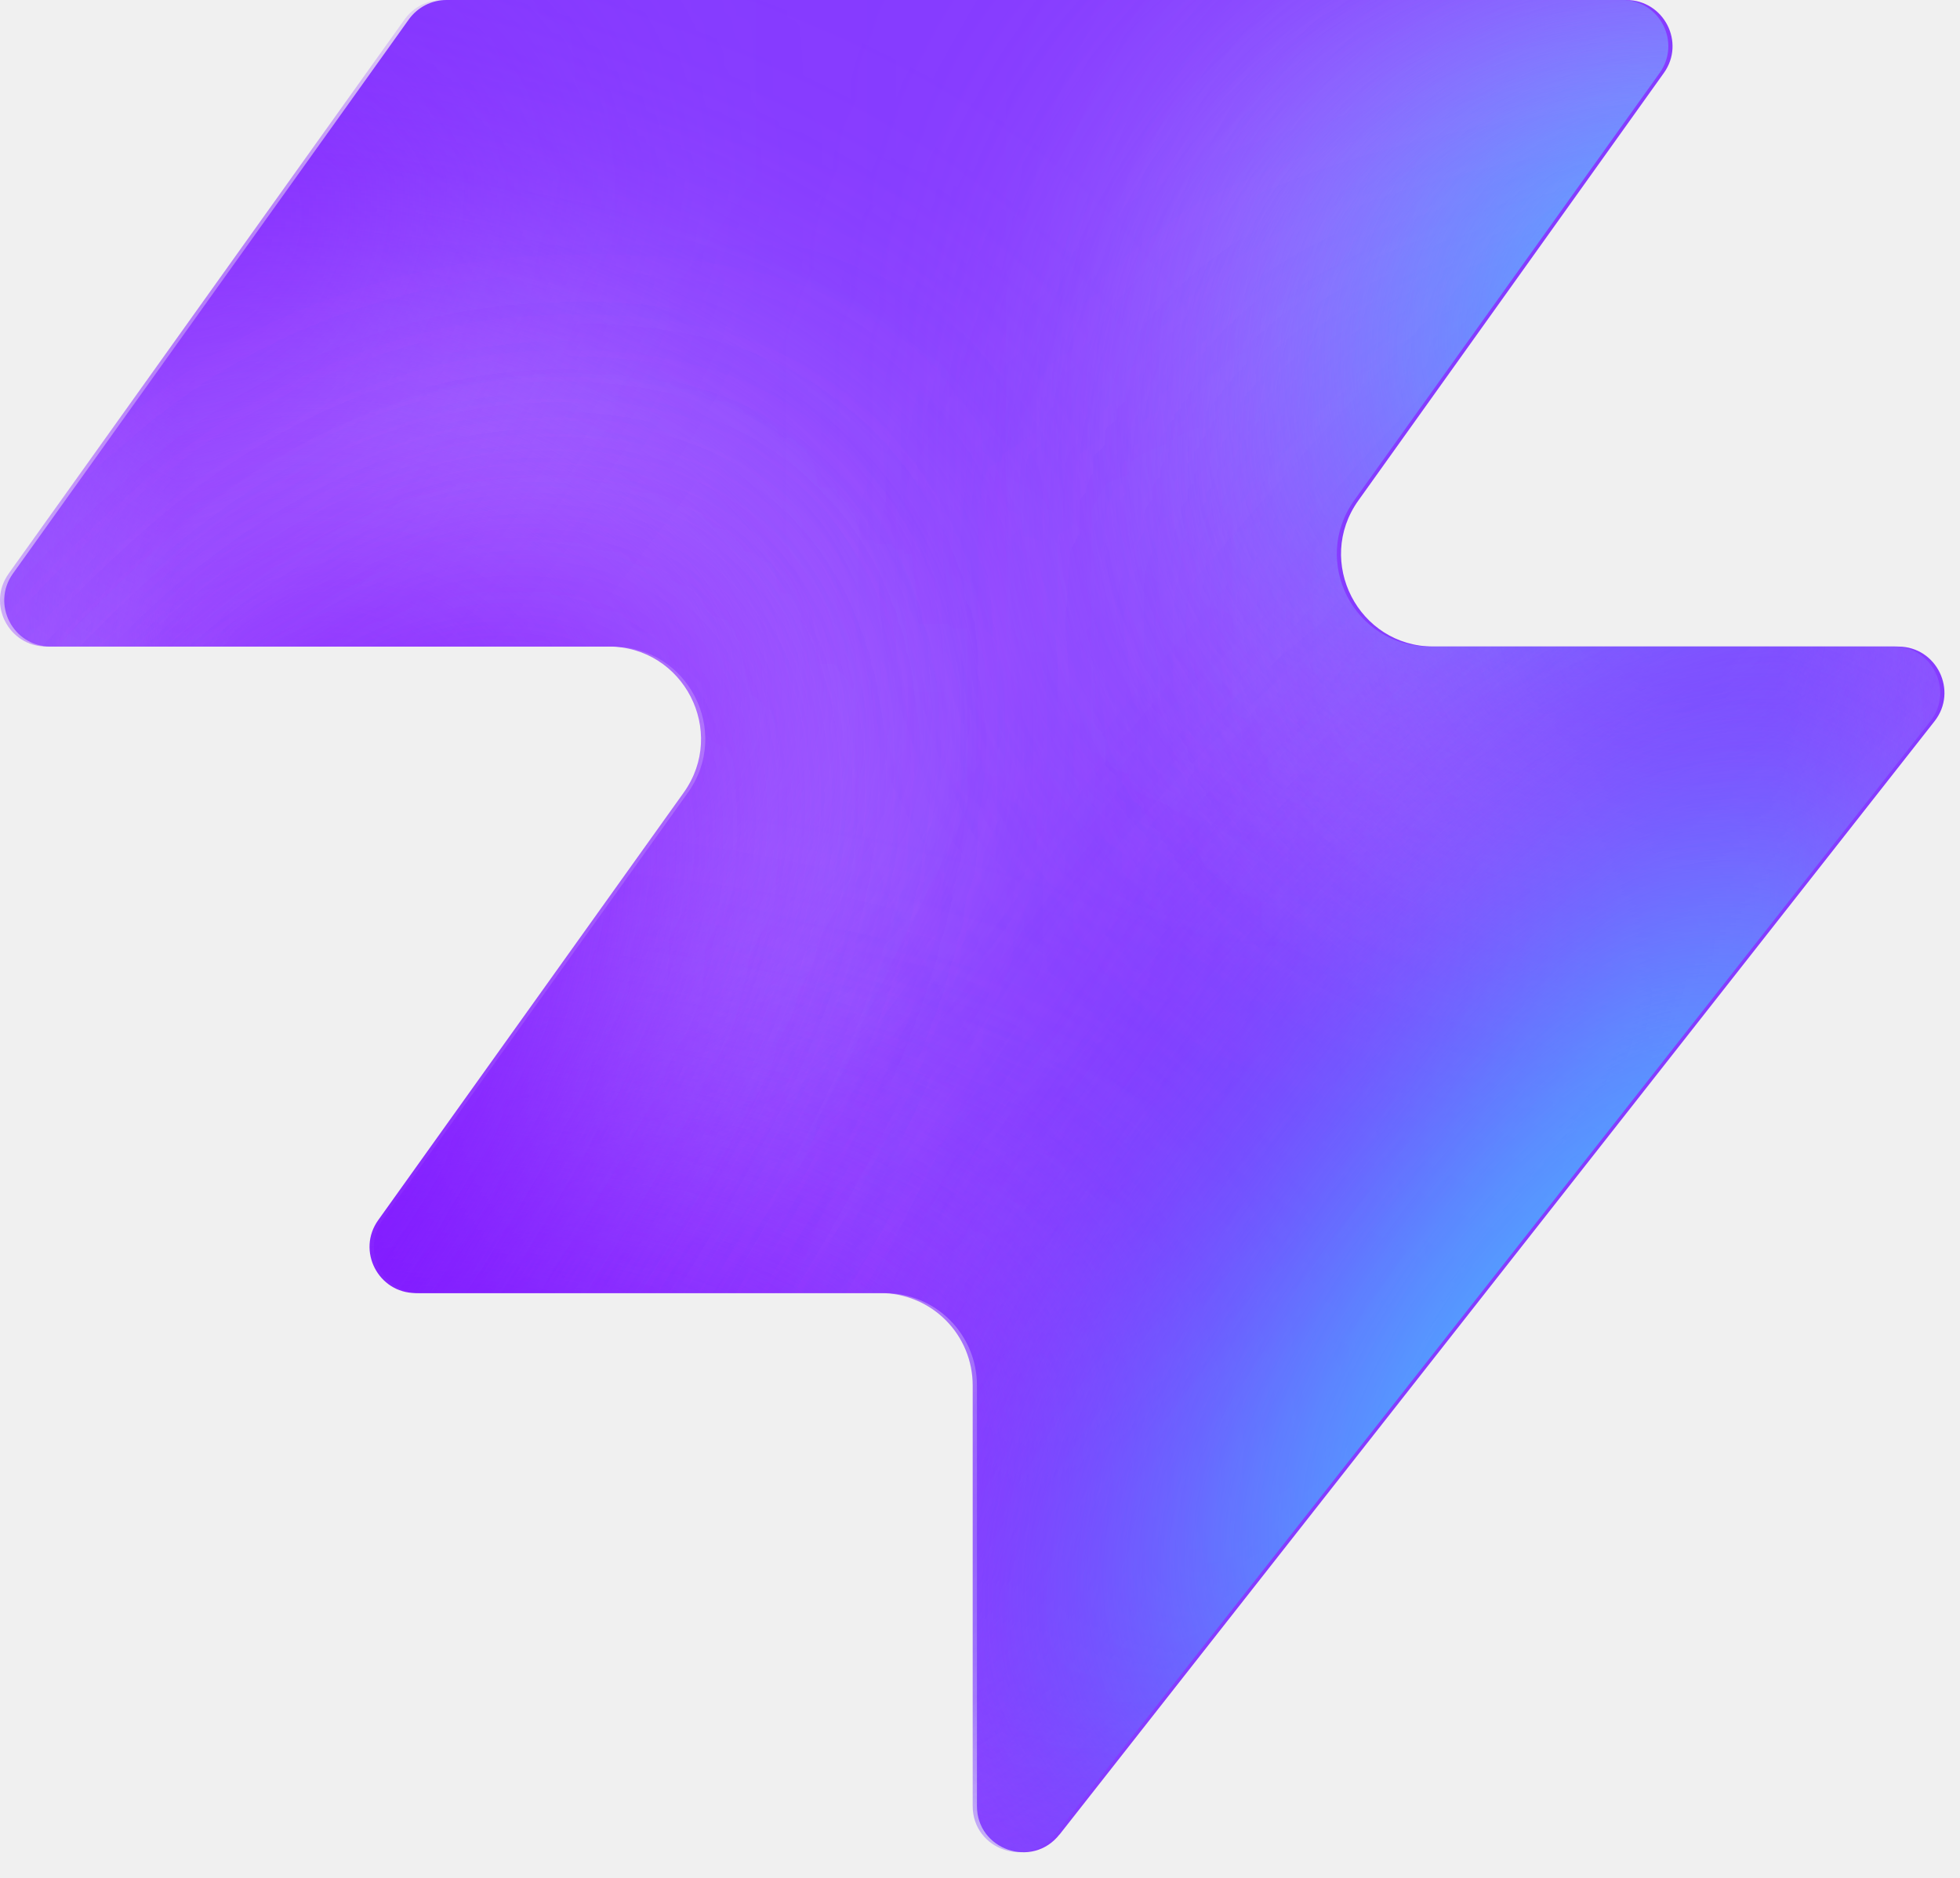
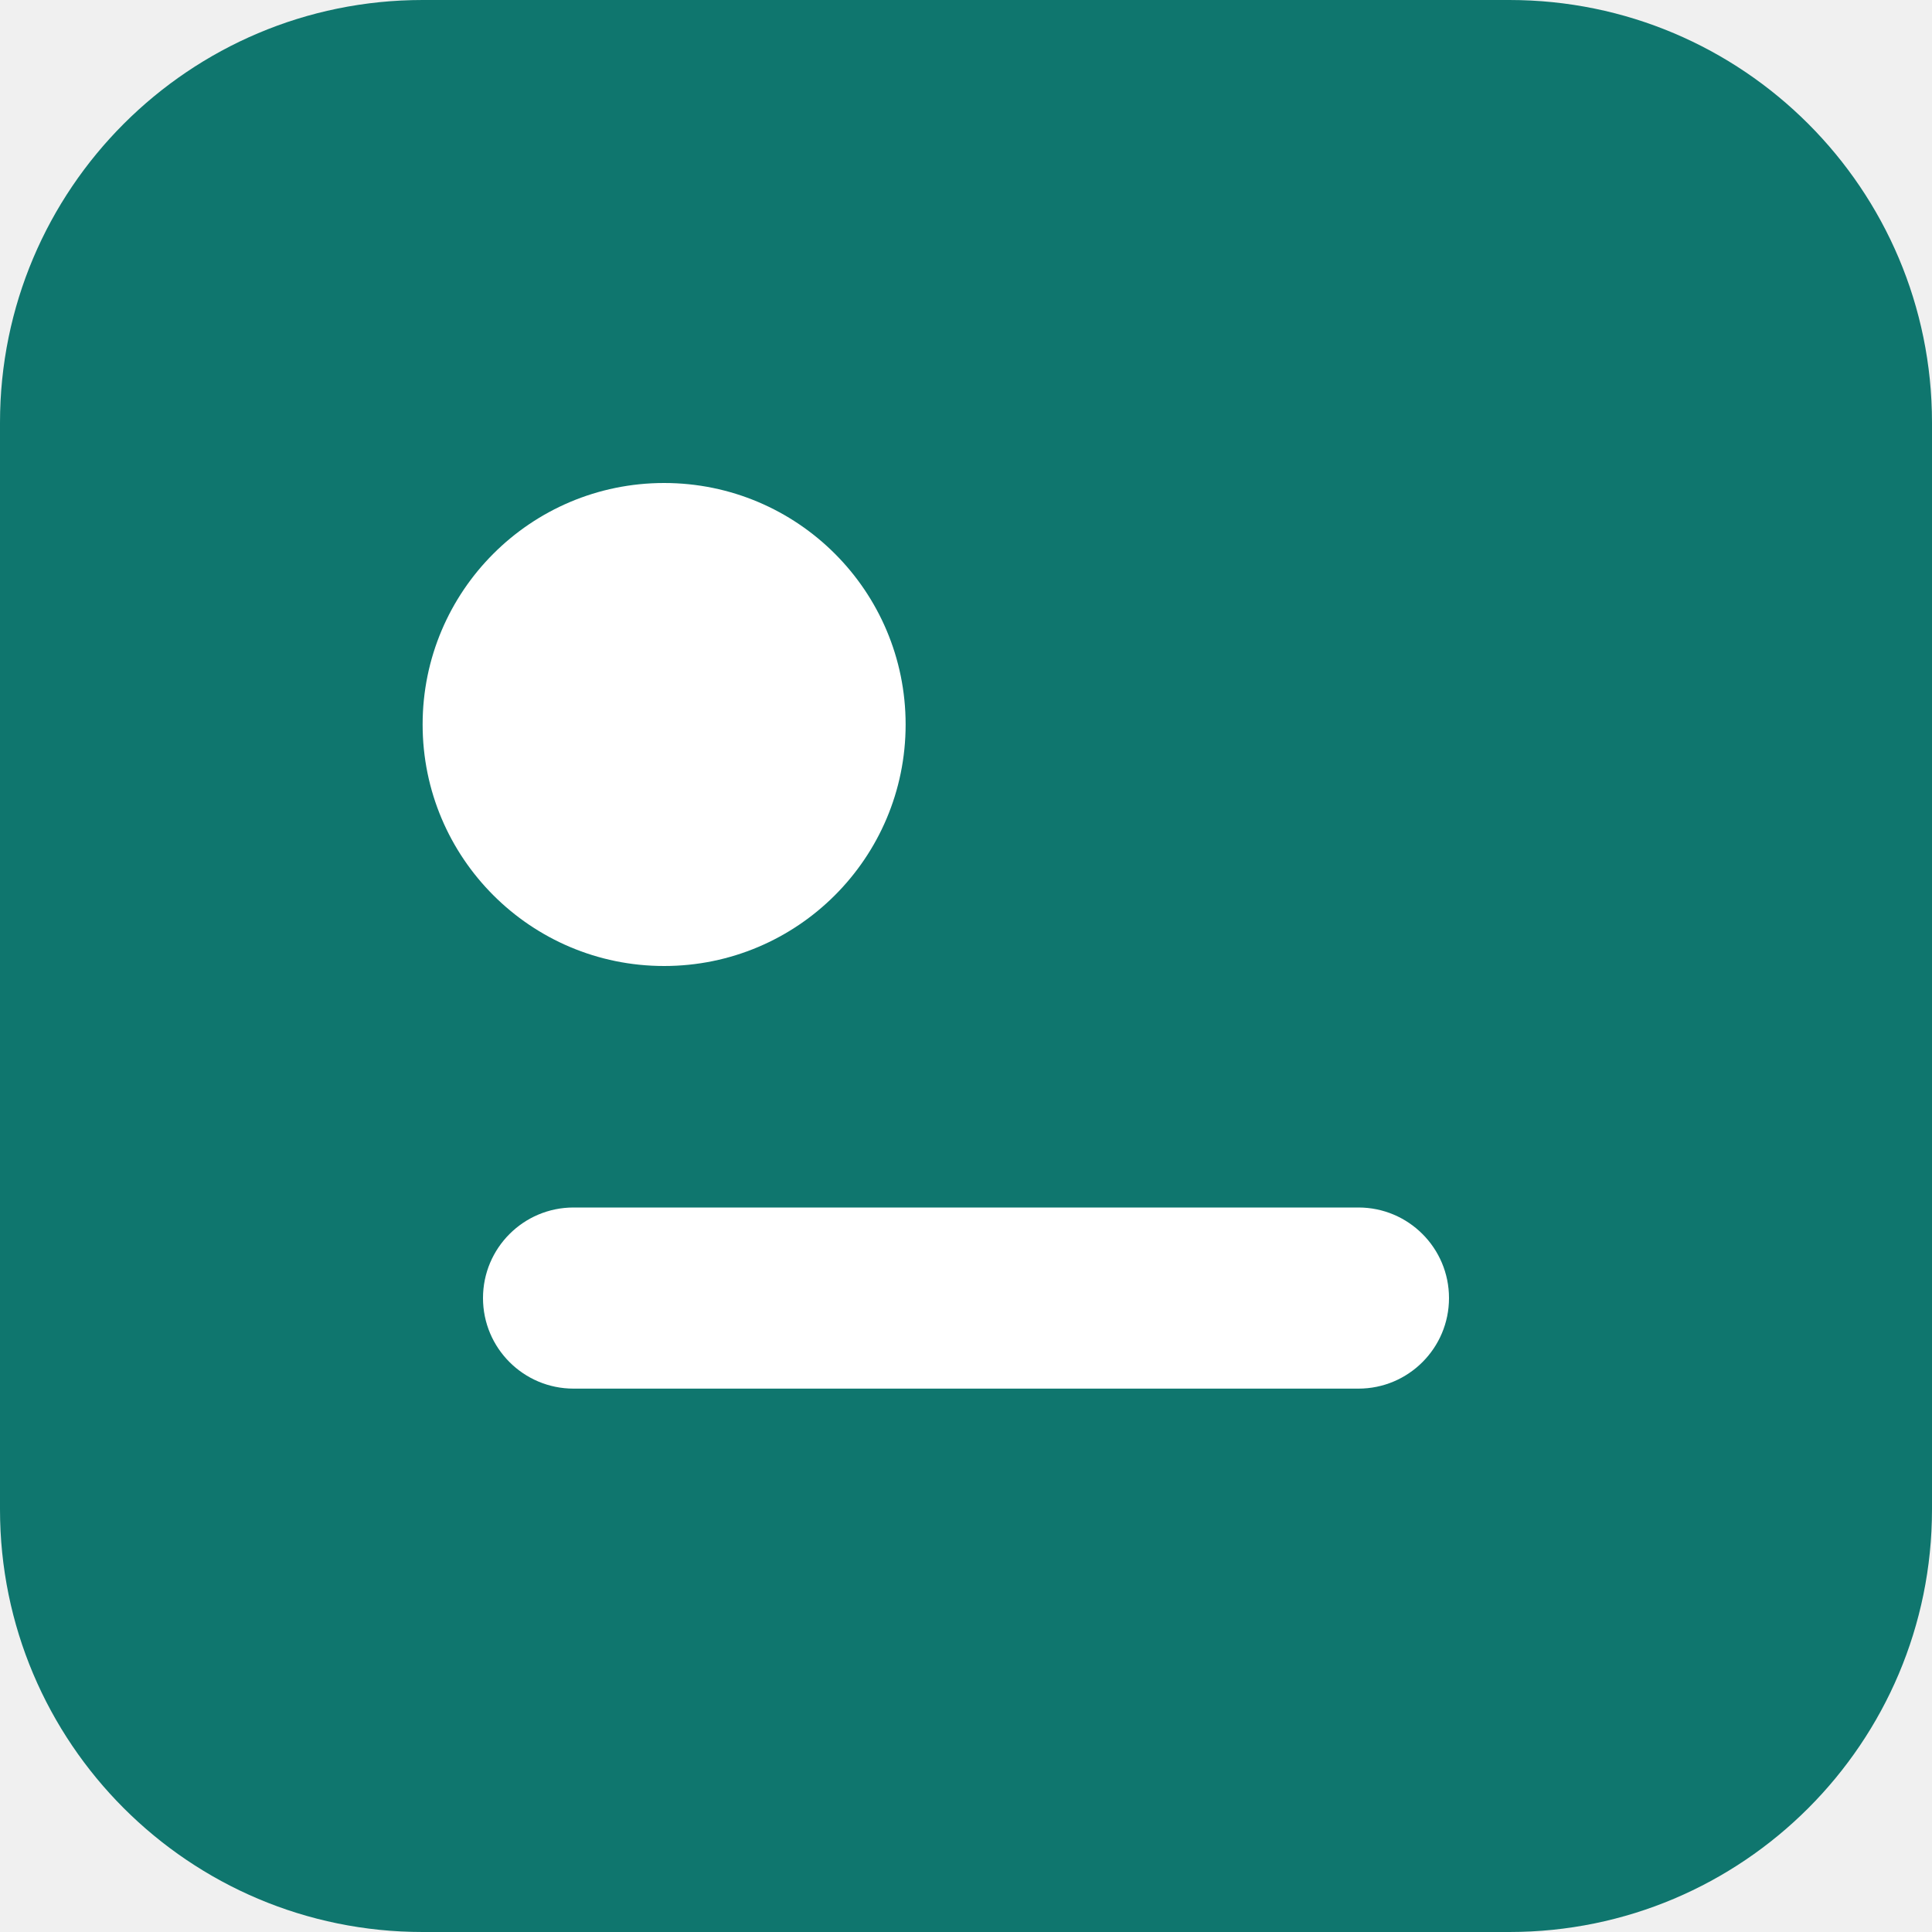
- <svg xmlns="http://www.w3.org/2000/svg" width="48" height="46" fill="none" viewBox="0 0 48 46">
-   <path fill="#863bff" d="M25.946 44.938c-.664.845-2.021.375-2.021-.698V33.937a2.26 2.26 0 0 0-2.262-2.262H10.287c-.92 0-1.456-1.04-.92-1.788l7.48-10.471c1.07-1.497 0-3.578-1.842-3.578H1.237c-.92 0-1.456-1.04-.92-1.788L10.013.474c.214-.297.556-.474.92-.474h28.894c.92 0 1.456 1.04.92 1.788l-7.48 10.471c-1.07 1.498 0 3.579 1.842 3.579h11.377c.943 0 1.473 1.088.89 1.83L25.947 44.94z" style="fill:#863bff;fill:color(display-p3 .525 .23 1);fill-opacity:1" />
-   <mask id="a" width="48" height="46" x="0" y="0" maskUnits="userSpaceOnUse" style="mask-type:alpha">
-     <path fill="#000" d="M25.842 44.938c-.664.844-2.021.375-2.021-.698V33.937a2.26 2.26 0 0 0-2.262-2.262H10.183c-.92 0-1.456-1.04-.92-1.788l7.48-10.471c1.07-1.498 0-3.579-1.842-3.579H1.133c-.92 0-1.456-1.04-.92-1.787L9.91.473c.214-.297.556-.474.92-.474h28.894c.92 0 1.456 1.04.92 1.788l-7.48 10.471c-1.07 1.498 0 3.578 1.842 3.578h11.377c.943 0 1.473 1.088.89 1.832L25.843 44.94z" style="fill:#000;fill-opacity:1" />
-   </mask>
-   <g mask="url(#a)">
-     <g filter="url(#b)">
-       <ellipse cx="5.508" cy="14.704" fill="#ede6ff" rx="5.508" ry="14.704" style="fill:#ede6ff;fill:color(display-p3 .927 .903 1);fill-opacity:1" transform="matrix(.00324 1 1 -.00324 -4.47 31.516)" />
-     </g>
-     <g filter="url(#c)">
-       <ellipse cx="10.399" cy="29.851" fill="#ede6ff" rx="10.399" ry="29.851" style="fill:#ede6ff;fill:color(display-p3 .927 .903 1);fill-opacity:1" transform="matrix(.00324 1 1 -.00324 -39.328 7.883)" />
-     </g>
-     <g filter="url(#d)">
-       <ellipse cx="5.508" cy="30.487" fill="#7e14ff" rx="5.508" ry="30.487" style="fill:#7e14ff;fill:color(display-p3 .492 .077 1);fill-opacity:1" transform="rotate(89.814 -25.913 -14.639)scale(1 -1)" />
-     </g>
-     <g filter="url(#e)">
-       <ellipse cx="5.508" cy="30.599" fill="#7e14ff" rx="5.508" ry="30.599" style="fill:#7e14ff;fill:color(display-p3 .492 .077 1);fill-opacity:1" transform="rotate(89.814 -32.644 -3.334)scale(1 -1)" />
-     </g>
-     <g filter="url(#f)">
-       <ellipse cx="5.508" cy="30.599" fill="#7e14ff" rx="5.508" ry="30.599" style="fill:#7e14ff;fill:color(display-p3 .492 .077 1);fill-opacity:1" transform="matrix(.00324 1 1 -.00324 -34.34 30.47)" />
-     </g>
-     <g filter="url(#g)">
-       <ellipse cx="14.072" cy="22.078" fill="#ede6ff" rx="14.072" ry="22.078" style="fill:#ede6ff;fill:color(display-p3 .927 .903 1);fill-opacity:1" transform="rotate(93.35 24.506 48.493)scale(-1 1)" />
-     </g>
-     <g filter="url(#h)">
-       <ellipse cx="3.47" cy="21.501" fill="#7e14ff" rx="3.47" ry="21.501" style="fill:#7e14ff;fill:color(display-p3 .492 .077 1);fill-opacity:1" transform="rotate(89.009 28.708 47.59)scale(-1 1)" />
-     </g>
-     <g filter="url(#i)">
-       <ellipse cx="3.47" cy="21.501" fill="#7e14ff" rx="3.47" ry="21.501" style="fill:#7e14ff;fill:color(display-p3 .492 .077 1);fill-opacity:1" transform="rotate(89.009 28.708 47.59)scale(-1 1)" />
-     </g>
-     <g filter="url(#j)">
-       <ellipse cx=".387" cy="8.972" fill="#7e14ff" rx="4.407" ry="29.108" style="fill:#7e14ff;fill:color(display-p3 .492 .077 1);fill-opacity:1" transform="rotate(39.51 .387 8.972)" />
-     </g>
-     <g filter="url(#k)">
-       <ellipse cx="47.523" cy="-6.092" fill="#7e14ff" rx="4.407" ry="29.108" style="fill:#7e14ff;fill:color(display-p3 .492 .077 1);fill-opacity:1" transform="rotate(37.892 47.523 -6.092)" />
-     </g>
-     <g filter="url(#l)">
-       <ellipse cx="41.412" cy="6.333" fill="#47bfff" rx="5.971" ry="9.665" style="fill:#47bfff;fill:color(display-p3 .28 .748 1);fill-opacity:1" transform="rotate(37.892 41.412 6.333)" />
-     </g>
-     <g filter="url(#m)">
-       <ellipse cx="-1.879" cy="38.332" fill="#7e14ff" rx="4.407" ry="29.108" style="fill:#7e14ff;fill:color(display-p3 .492 .077 1);fill-opacity:1" transform="rotate(37.892 -1.88 38.332)" />
-     </g>
-     <g filter="url(#n)">
-       <ellipse cx="-1.879" cy="38.332" fill="#7e14ff" rx="4.407" ry="29.108" style="fill:#7e14ff;fill:color(display-p3 .492 .077 1);fill-opacity:1" transform="rotate(37.892 -1.88 38.332)" />
-     </g>
-     <g filter="url(#o)">
-       <ellipse cx="35.651" cy="29.907" fill="#7e14ff" rx="4.407" ry="29.108" style="fill:#7e14ff;fill:color(display-p3 .492 .077 1);fill-opacity:1" transform="rotate(37.892 35.651 29.907)" />
-     </g>
-     <g filter="url(#p)">
-       <ellipse cx="38.418" cy="32.4" fill="#47bfff" rx="5.971" ry="15.297" style="fill:#47bfff;fill:color(display-p3 .28 .748 1);fill-opacity:1" transform="rotate(37.892 38.418 32.4)" />
-     </g>
-   </g>
-   <defs>
-     <filter id="b" width="60.045" height="41.654" x="-19.77" y="16.149" color-interpolation-filters="sRGB" filterUnits="userSpaceOnUse">
-       <feFlood flood-opacity="0" result="BackgroundImageFix" />
-       <feBlend in="SourceGraphic" in2="BackgroundImageFix" result="shape" />
-       <feGaussianBlur result="effect1_foregroundBlur_2002_17158" stdDeviation="7.659" />
-     </filter>
-     <filter id="c" width="90.34" height="51.437" x="-54.613" y="-7.533" color-interpolation-filters="sRGB" filterUnits="userSpaceOnUse">
-       <feFlood flood-opacity="0" result="BackgroundImageFix" />
-       <feBlend in="SourceGraphic" in2="BackgroundImageFix" result="shape" />
-       <feGaussianBlur result="effect1_foregroundBlur_2002_17158" stdDeviation="7.659" />
-     </filter>
-     <filter id="d" width="79.355" height="29.4" x="-49.64" y="2.03" color-interpolation-filters="sRGB" filterUnits="userSpaceOnUse">
-       <feFlood flood-opacity="0" result="BackgroundImageFix" />
-       <feBlend in="SourceGraphic" in2="BackgroundImageFix" result="shape" />
-       <feGaussianBlur result="effect1_foregroundBlur_2002_17158" stdDeviation="4.596" />
-     </filter>
-     <filter id="e" width="79.579" height="29.4" x="-45.045" y="20.029" color-interpolation-filters="sRGB" filterUnits="userSpaceOnUse">
-       <feFlood flood-opacity="0" result="BackgroundImageFix" />
-       <feBlend in="SourceGraphic" in2="BackgroundImageFix" result="shape" />
-       <feGaussianBlur result="effect1_foregroundBlur_2002_17158" stdDeviation="4.596" />
-     </filter>
-     <filter id="f" width="79.579" height="29.4" x="-43.513" y="21.178" color-interpolation-filters="sRGB" filterUnits="userSpaceOnUse">
-       <feFlood flood-opacity="0" result="BackgroundImageFix" />
-       <feBlend in="SourceGraphic" in2="BackgroundImageFix" result="shape" />
-       <feGaussianBlur result="effect1_foregroundBlur_2002_17158" stdDeviation="4.596" />
-     </filter>
-     <filter id="g" width="74.749" height="58.852" x="15.756" y="-17.901" color-interpolation-filters="sRGB" filterUnits="userSpaceOnUse">
-       <feFlood flood-opacity="0" result="BackgroundImageFix" />
-       <feBlend in="SourceGraphic" in2="BackgroundImageFix" result="shape" />
-       <feGaussianBlur result="effect1_foregroundBlur_2002_17158" stdDeviation="7.659" />
-     </filter>
-     <filter id="h" width="61.377" height="25.362" x="23.548" y="2.284" color-interpolation-filters="sRGB" filterUnits="userSpaceOnUse">
-       <feFlood flood-opacity="0" result="BackgroundImageFix" />
-       <feBlend in="SourceGraphic" in2="BackgroundImageFix" result="shape" />
-       <feGaussianBlur result="effect1_foregroundBlur_2002_17158" stdDeviation="4.596" />
-     </filter>
-     <filter id="i" width="61.377" height="25.362" x="23.548" y="2.284" color-interpolation-filters="sRGB" filterUnits="userSpaceOnUse">
-       <feFlood flood-opacity="0" result="BackgroundImageFix" />
-       <feBlend in="SourceGraphic" in2="BackgroundImageFix" result="shape" />
-       <feGaussianBlur result="effect1_foregroundBlur_2002_17158" stdDeviation="4.596" />
-     </filter>
-     <filter id="j" width="56.045" height="63.649" x="-27.636" y="-22.853" color-interpolation-filters="sRGB" filterUnits="userSpaceOnUse">
-       <feFlood flood-opacity="0" result="BackgroundImageFix" />
-       <feBlend in="SourceGraphic" in2="BackgroundImageFix" result="shape" />
-       <feGaussianBlur result="effect1_foregroundBlur_2002_17158" stdDeviation="4.596" />
-     </filter>
-     <filter id="k" width="54.814" height="64.646" x="20.116" y="-38.415" color-interpolation-filters="sRGB" filterUnits="userSpaceOnUse">
-       <feFlood flood-opacity="0" result="BackgroundImageFix" />
-       <feBlend in="SourceGraphic" in2="BackgroundImageFix" result="shape" />
-       <feGaussianBlur result="effect1_foregroundBlur_2002_17158" stdDeviation="4.596" />
-     </filter>
-     <filter id="l" width="33.541" height="35.313" x="24.641" y="-11.323" color-interpolation-filters="sRGB" filterUnits="userSpaceOnUse">
-       <feFlood flood-opacity="0" result="BackgroundImageFix" />
-       <feBlend in="SourceGraphic" in2="BackgroundImageFix" result="shape" />
-       <feGaussianBlur result="effect1_foregroundBlur_2002_17158" stdDeviation="4.596" />
-     </filter>
-     <filter id="m" width="54.814" height="64.646" x="-29.286" y="6.009" color-interpolation-filters="sRGB" filterUnits="userSpaceOnUse">
-       <feFlood flood-opacity="0" result="BackgroundImageFix" />
-       <feBlend in="SourceGraphic" in2="BackgroundImageFix" result="shape" />
-       <feGaussianBlur result="effect1_foregroundBlur_2002_17158" stdDeviation="4.596" />
-     </filter>
-     <filter id="n" width="54.814" height="64.646" x="-29.286" y="6.009" color-interpolation-filters="sRGB" filterUnits="userSpaceOnUse">
-       <feFlood flood-opacity="0" result="BackgroundImageFix" />
-       <feBlend in="SourceGraphic" in2="BackgroundImageFix" result="shape" />
-       <feGaussianBlur result="effect1_foregroundBlur_2002_17158" stdDeviation="4.596" />
-     </filter>
-     <filter id="o" width="54.814" height="64.646" x="8.244" y="-2.416" color-interpolation-filters="sRGB" filterUnits="userSpaceOnUse">
-       <feFlood flood-opacity="0" result="BackgroundImageFix" />
-       <feBlend in="SourceGraphic" in2="BackgroundImageFix" result="shape" />
-       <feGaussianBlur result="effect1_foregroundBlur_2002_17158" stdDeviation="4.596" />
-     </filter>
-     <filter id="p" width="39.409" height="43.623" x="18.713" y="10.588" color-interpolation-filters="sRGB" filterUnits="userSpaceOnUse">
-       <feFlood flood-opacity="0" result="BackgroundImageFix" />
-       <feBlend in="SourceGraphic" in2="BackgroundImageFix" result="shape" />
-       <feGaussianBlur result="effect1_foregroundBlur_2002_17158" stdDeviation="4.596" />
-     </filter>
-   </defs>
+ <svg xmlns="http://www.w3.org/2000/svg" viewBox="0 0 32 32" role="img" aria-label="ExpenseSnap">
+   <rect width="32" height="32" rx="7" fill="#0f766e" />
+   <circle cx="11" cy="12" r="4" fill="#ffffff" />
+   <rect x="8" y="20" width="16" height="3" rx="1.5" fill="#ffffff" />
</svg>
